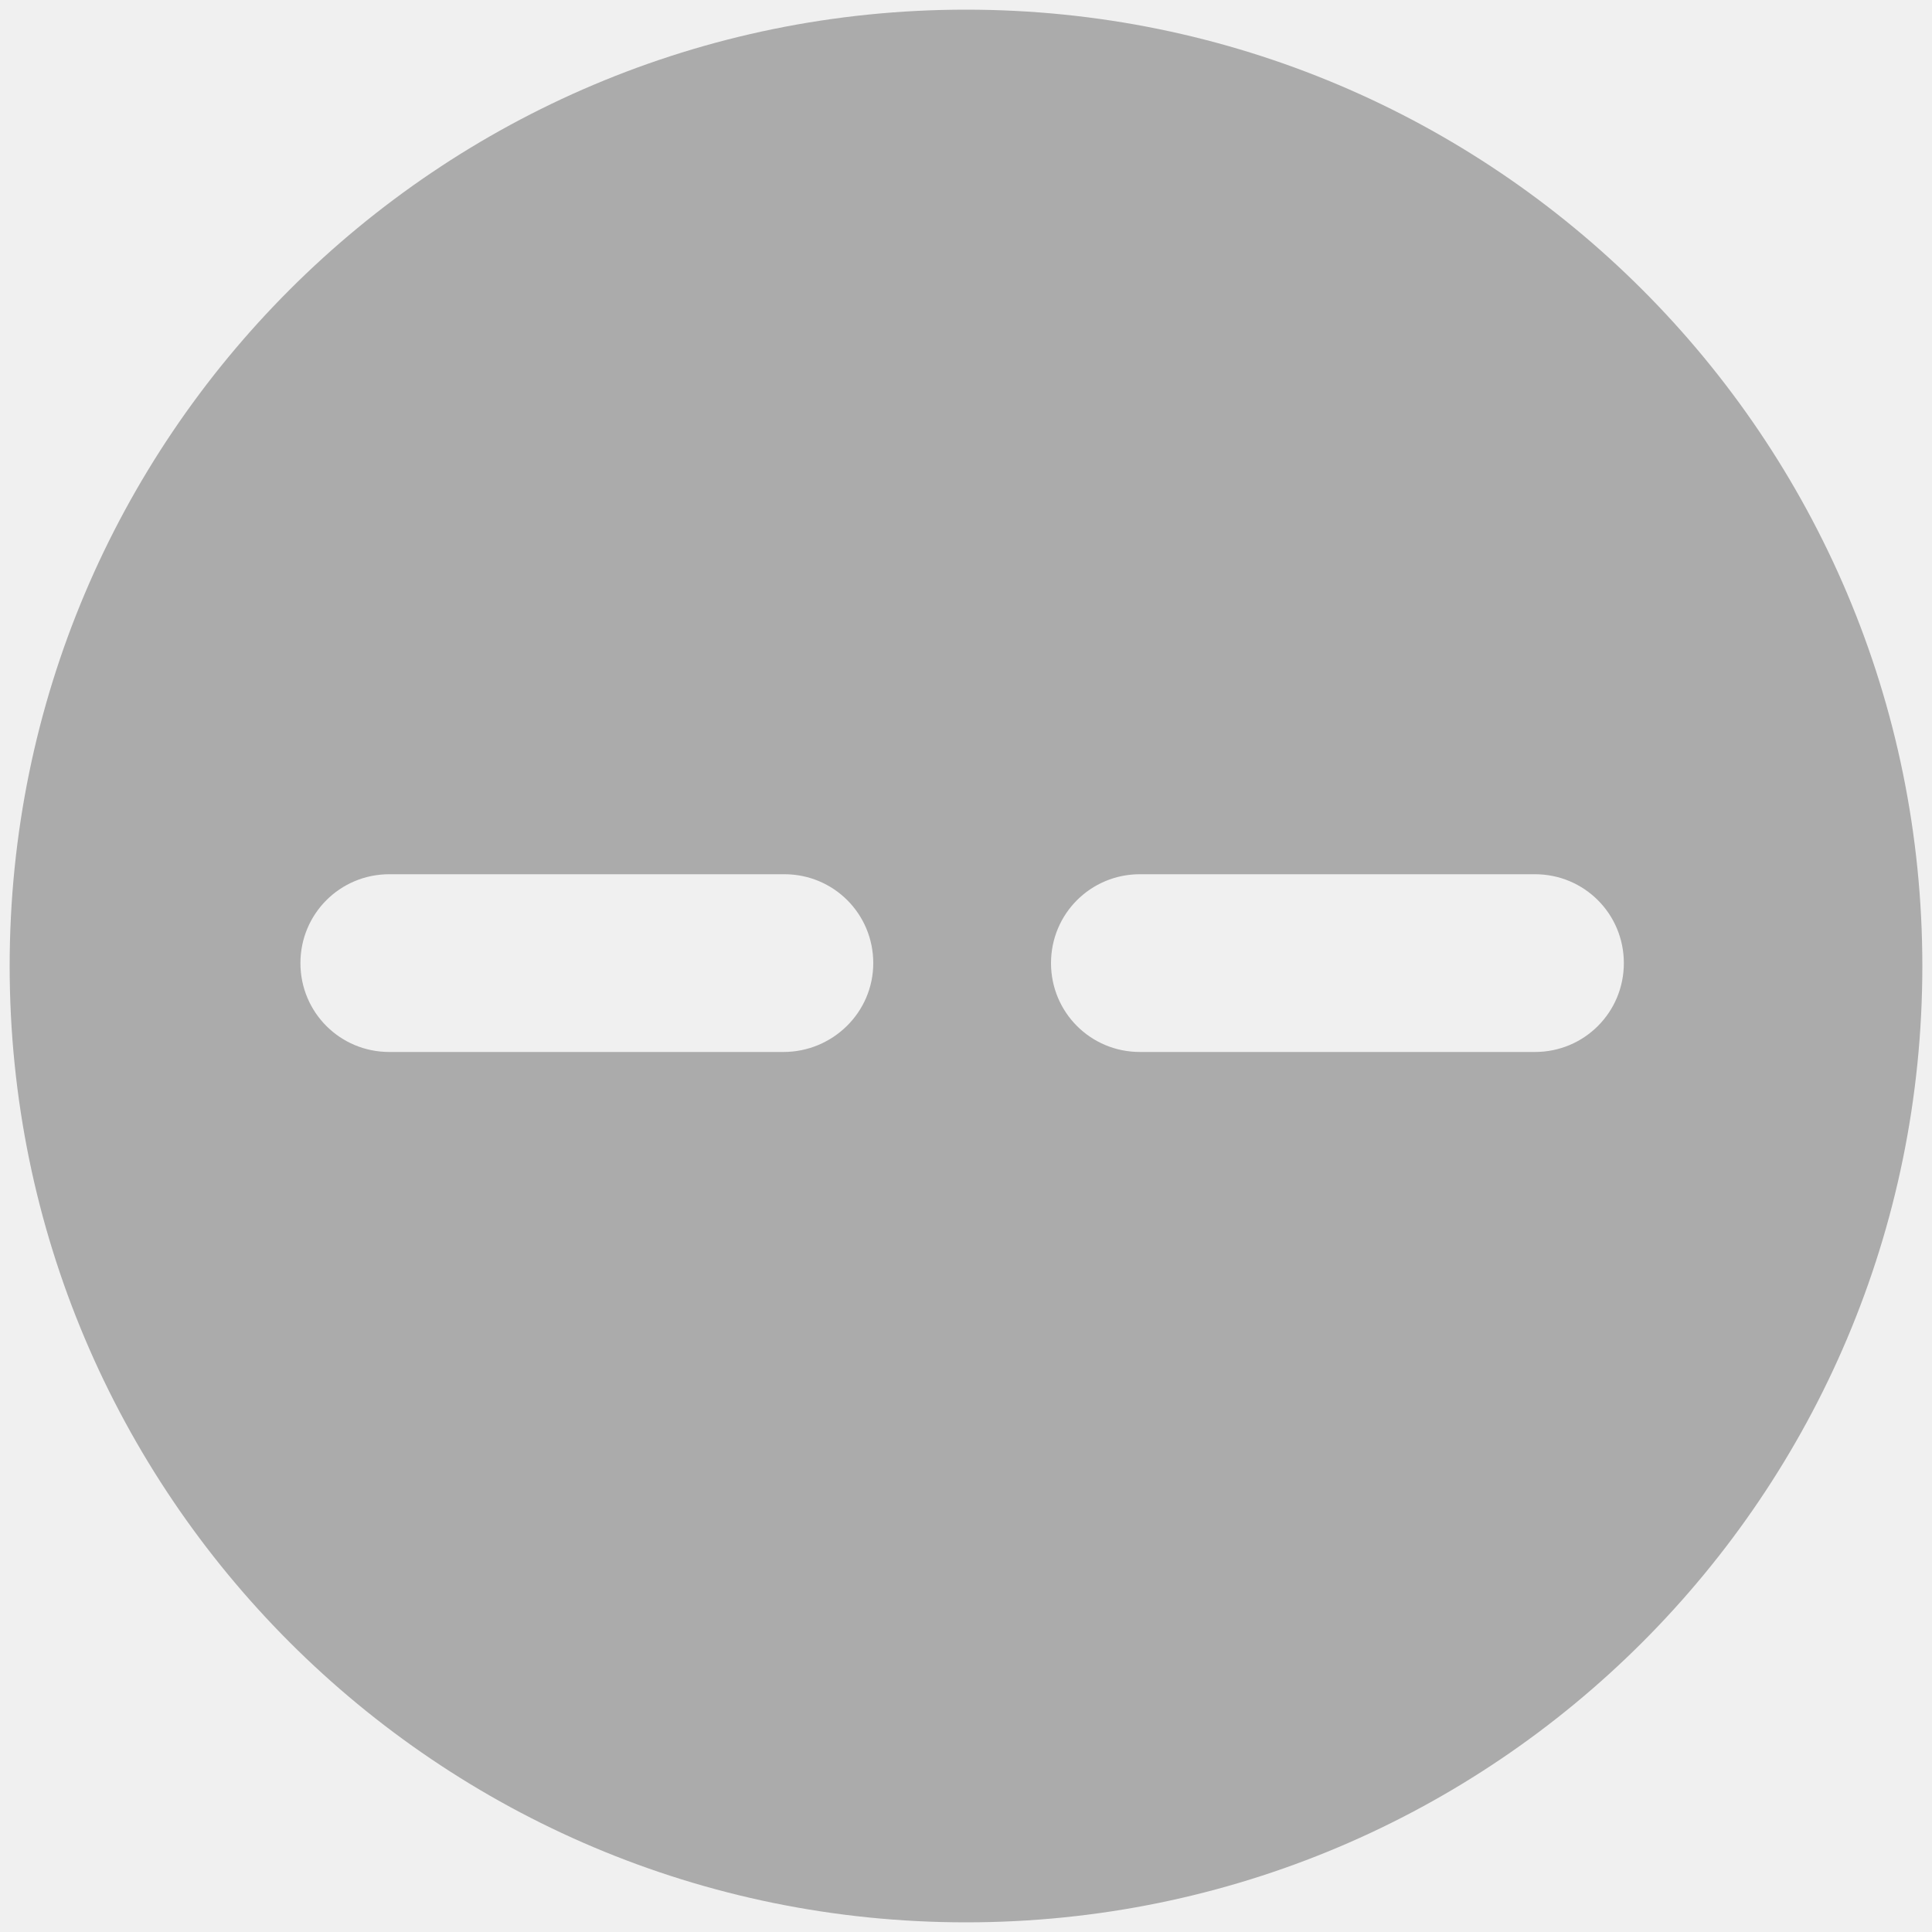
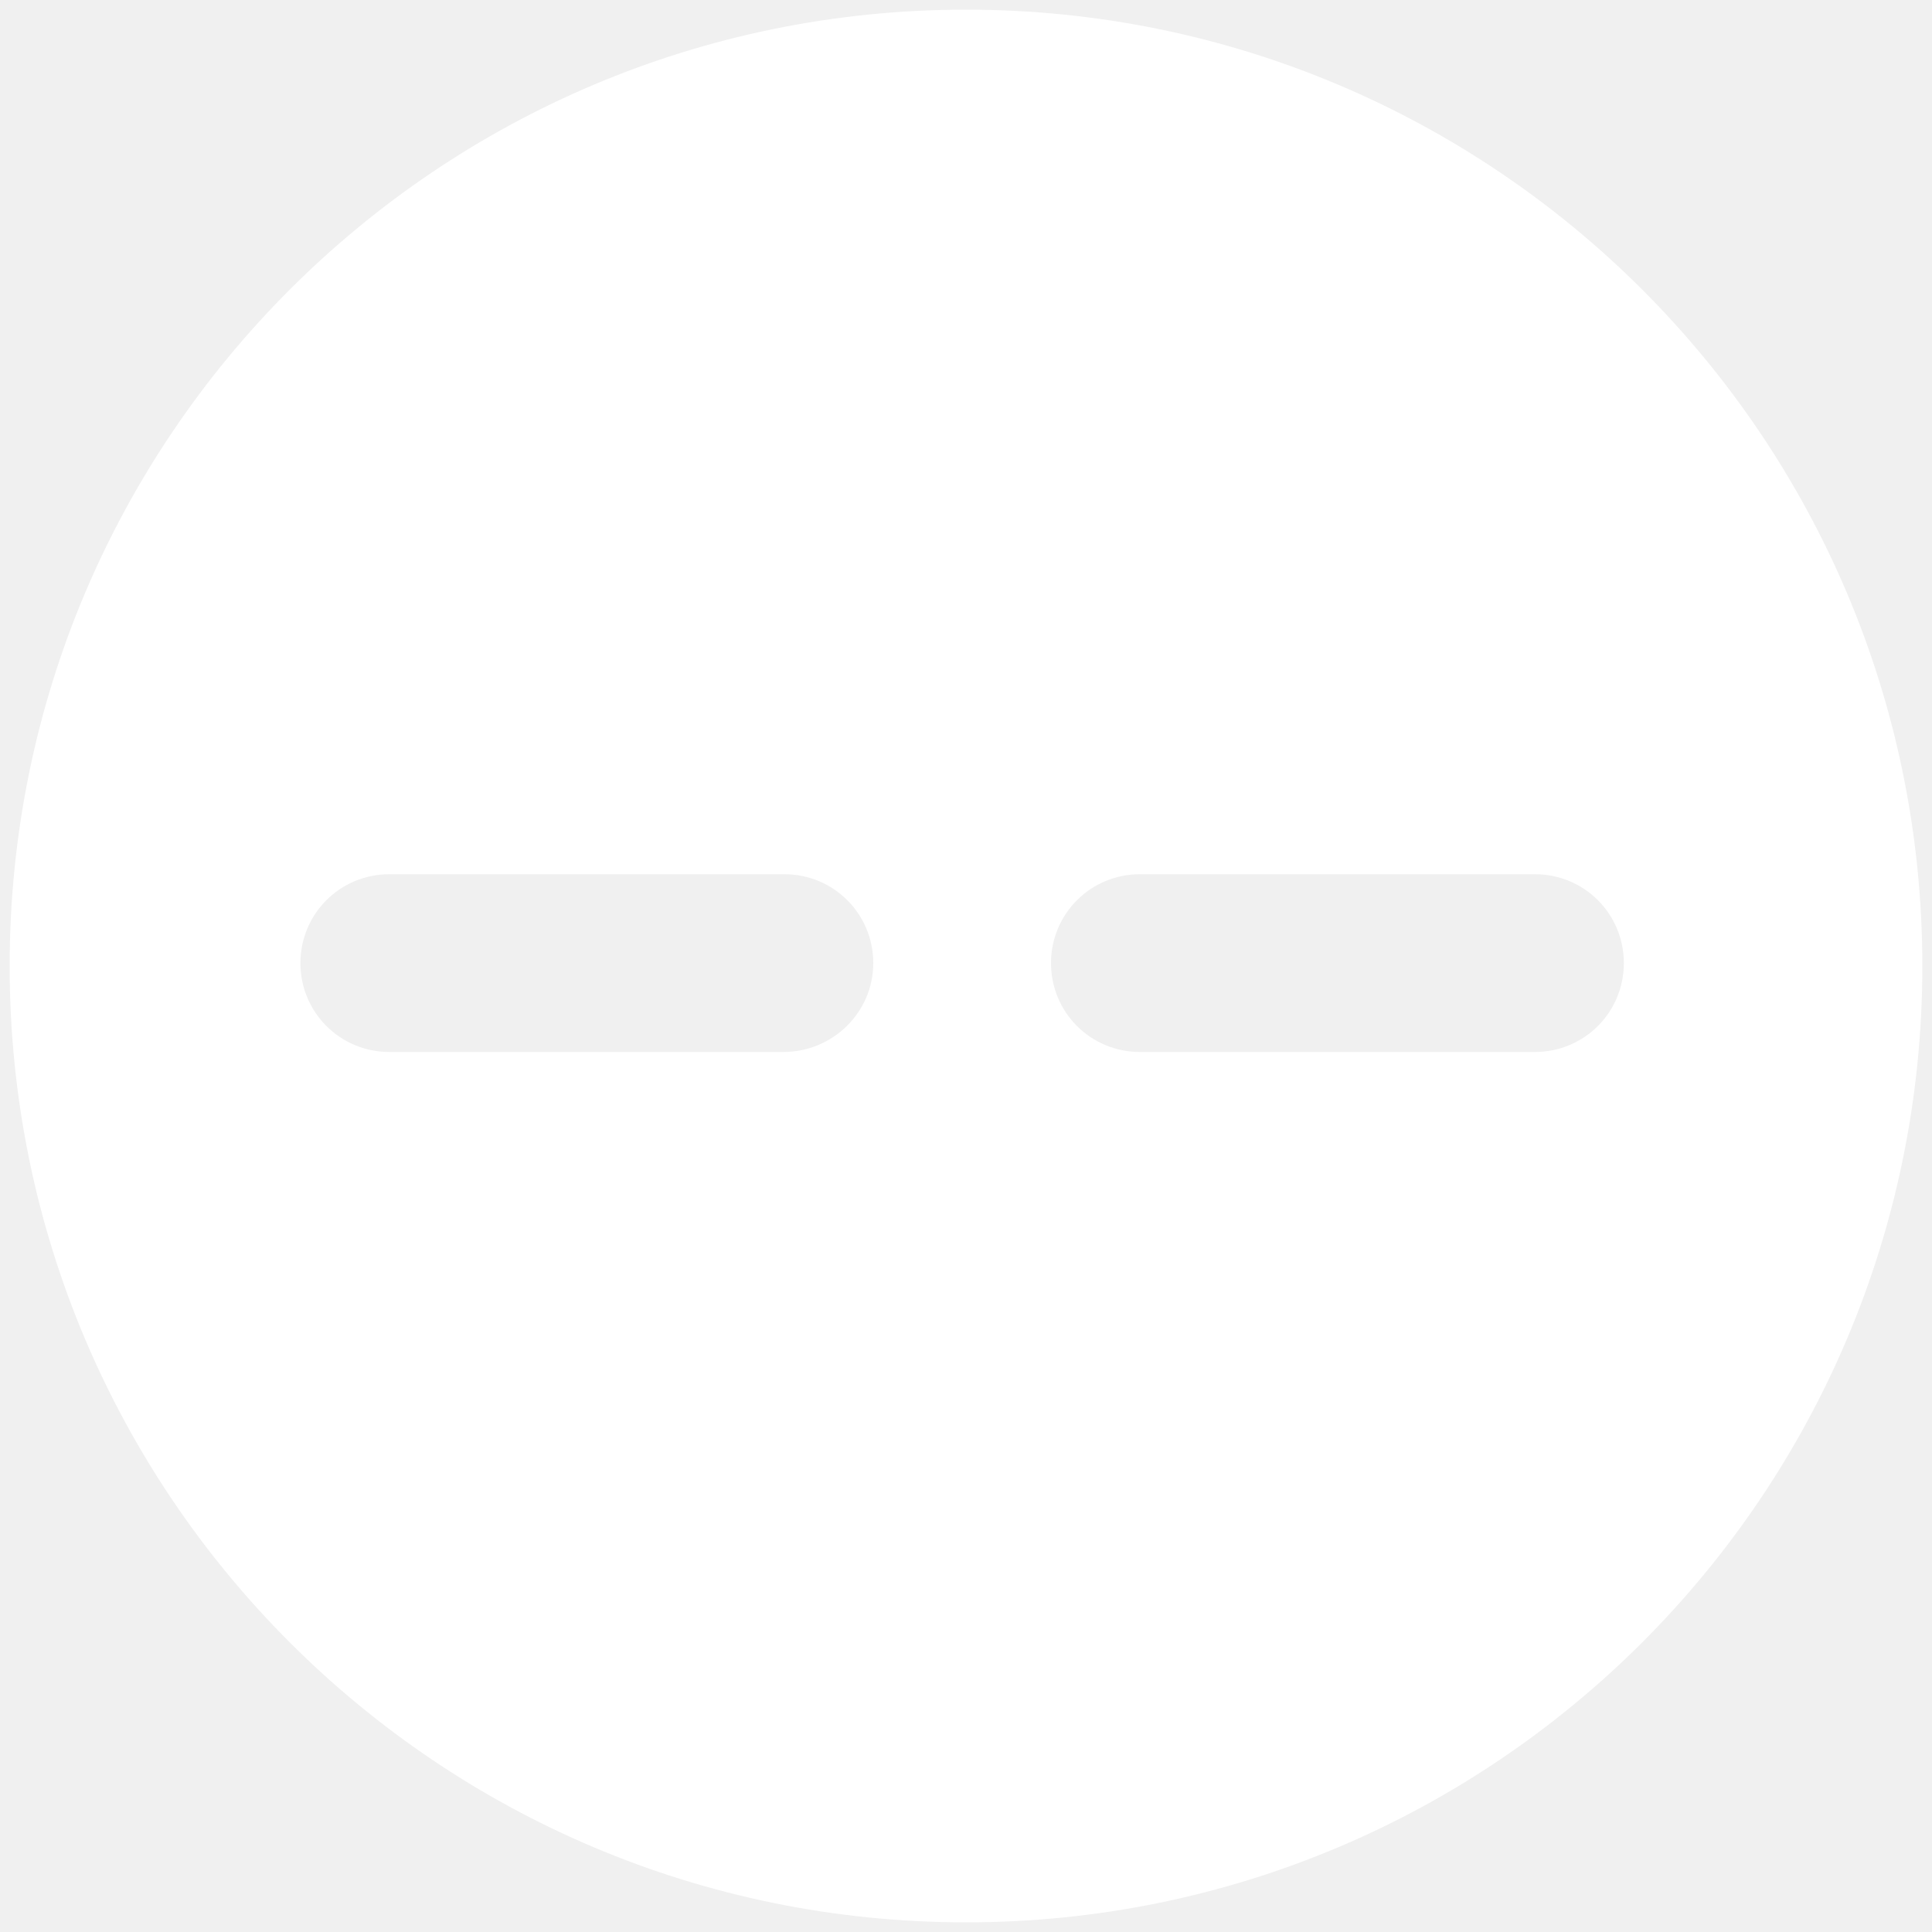
<svg xmlns="http://www.w3.org/2000/svg" version="1.1" x="0px" y="0px" viewBox="0 0 200 200" enable-background="new 0 0 200 200" xml:space="preserve">
  <g id="sun">
</g>
  <g id="clear-night">
</g>
  <g id="mostly-sunny">
</g>
  <g id="mostly-clear-night">
</g>
  <g id="fog">
</g>
  <g id="wind">
</g>
  <g id="cloudy">
</g>
  <g id="partly-cloudy">
</g>
  <g id="partly-cloudy-night">
</g>
  <g id="mostly-cloudy">
</g>
  <g id="mostly-cloudy-night">
</g>
  <g id="default">
-     <path fill="#ABABAB" d="M100,1C45.3,1,1,45.3,1,100c0,54.7,44.3,99,99,99c54.7,0,99-44.3,99-99C199,45.3,154.7,1,100,1z    M81.1,108.9H40.3c-5.1,0-9.2-4.1-9.2-9.2c0-5.1,4.1-9.2,9.2-9.2h40.9c5.1,0,9.2,4.1,9.2,9.2C90.4,104.8,86.2,108.9,81.1,108.9z    M158.9,108.9h-40.9c-5.1,0-9.2-4.1-9.2-9.2c0-5.1,4.1-9.2,9.2-9.2h40.9c5.1,0,9.2,4.1,9.2,9.2C168.1,104.8,164,108.9,158.9,108.9z   " />
+     <path fill="#FFFFFF" d="M100,1C45.3,1,1,45.3,1,100c0,54.7,44.3,99,99,99c54.7,0,99-44.3,99-99C199,45.3,154.7,1,100,1z    M81.1,108.9H40.3c-5.1,0-9.2-4.1-9.2-9.2c0-5.1,4.1-9.2,9.2-9.2h40.9c5.1,0,9.2,4.1,9.2,9.2C90.4,104.8,86.2,108.9,81.1,108.9z    M158.9,108.9h-40.9c-5.1,0-9.2-4.1-9.2-9.2c0-5.1,4.1-9.2,9.2-9.2h40.9c5.1,0,9.2,4.1,9.2,9.2C168.1,104.8,164,108.9,158.9,108.9z   " />
  </g>
  <g id="light-rain">
</g>
  <g id="rain">
</g>
  <g id="heavy-rain">
</g>
  <g id="scattered-showers-night">
</g>
  <g id="isolated-t-storms">
</g>
  <g id="scattered-t-storms">
</g>
  <g id="scattered-t-storms-night">
</g>
  <g id="strong-t-storms">
</g>
  <g id="flurries">
</g>
  <g id="snow">
</g>
  <g id="heavy-snow">
</g>
  <g id="blowing-snow">
</g>
  <g id="scattered-snow">
</g>
  <g id="scattered-snow-night">
</g>
  <g id="freezing-drizzle">
</g>
  <g id="freezing-rain">
</g>
  <g id="wintry-mix">
</g>
  <g id="sleet">
</g>
  <g id="tornado">
</g>
  <g id="hurricane">
</g>
</svg>
